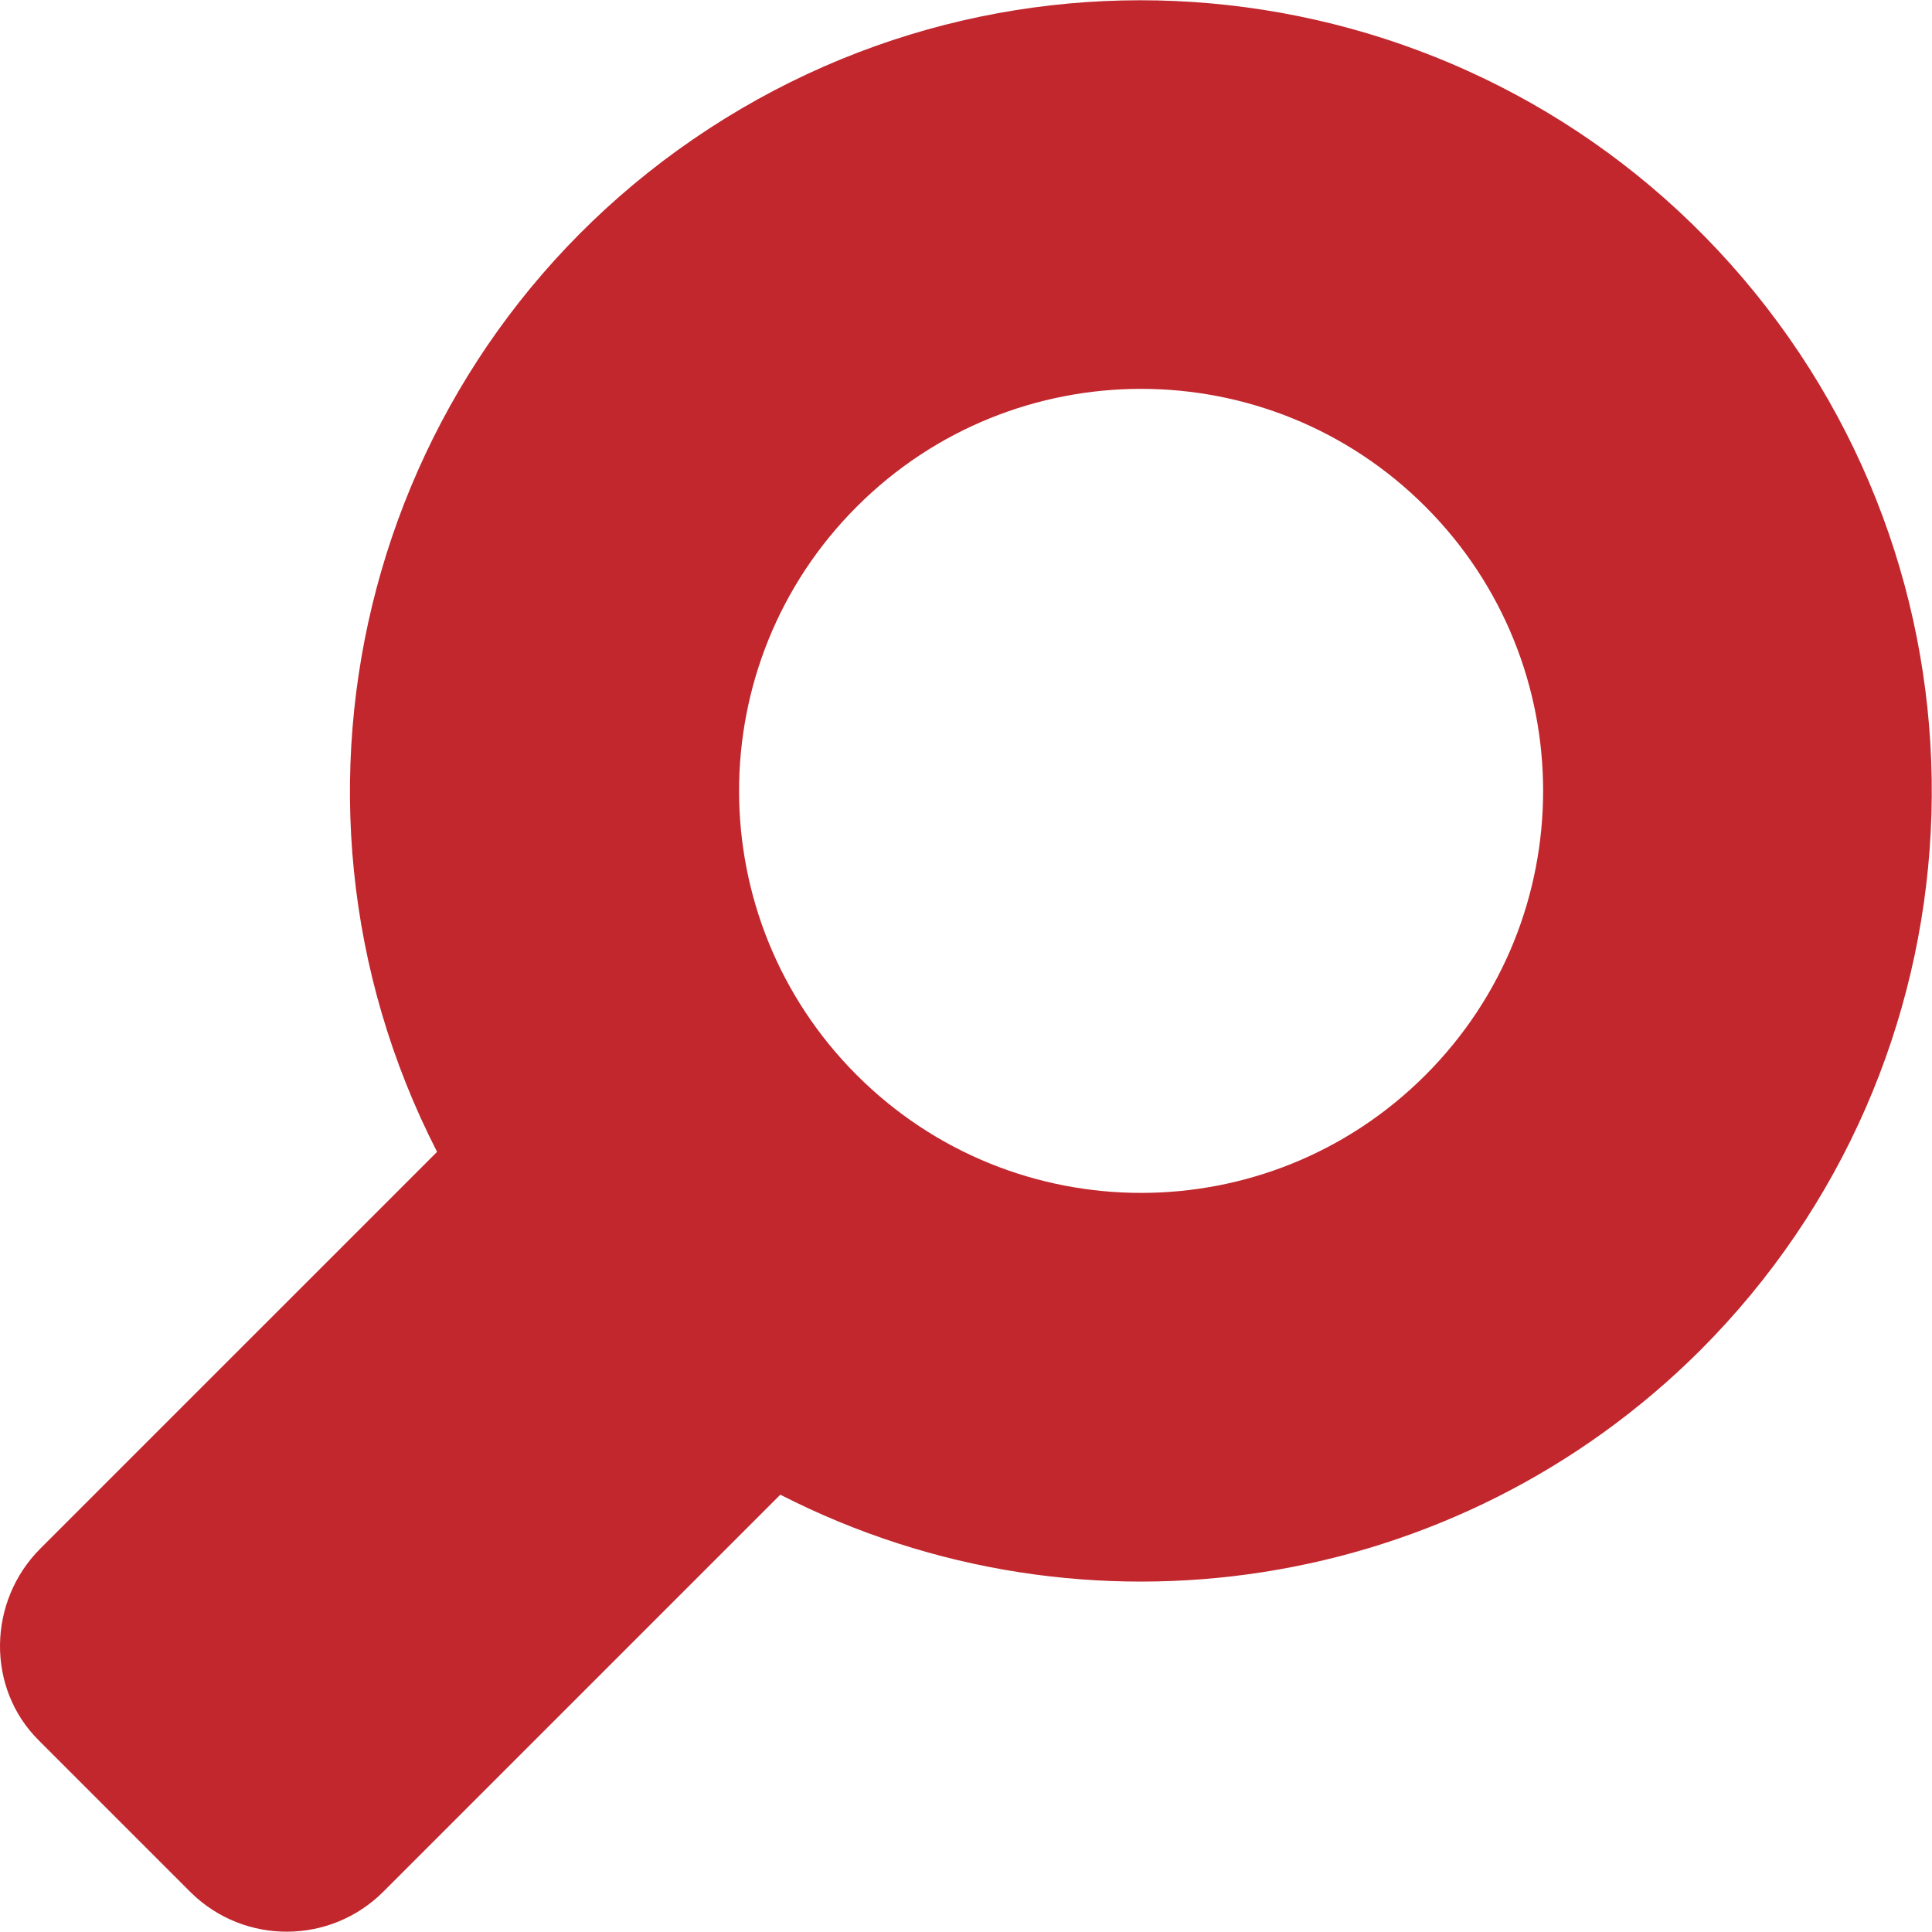
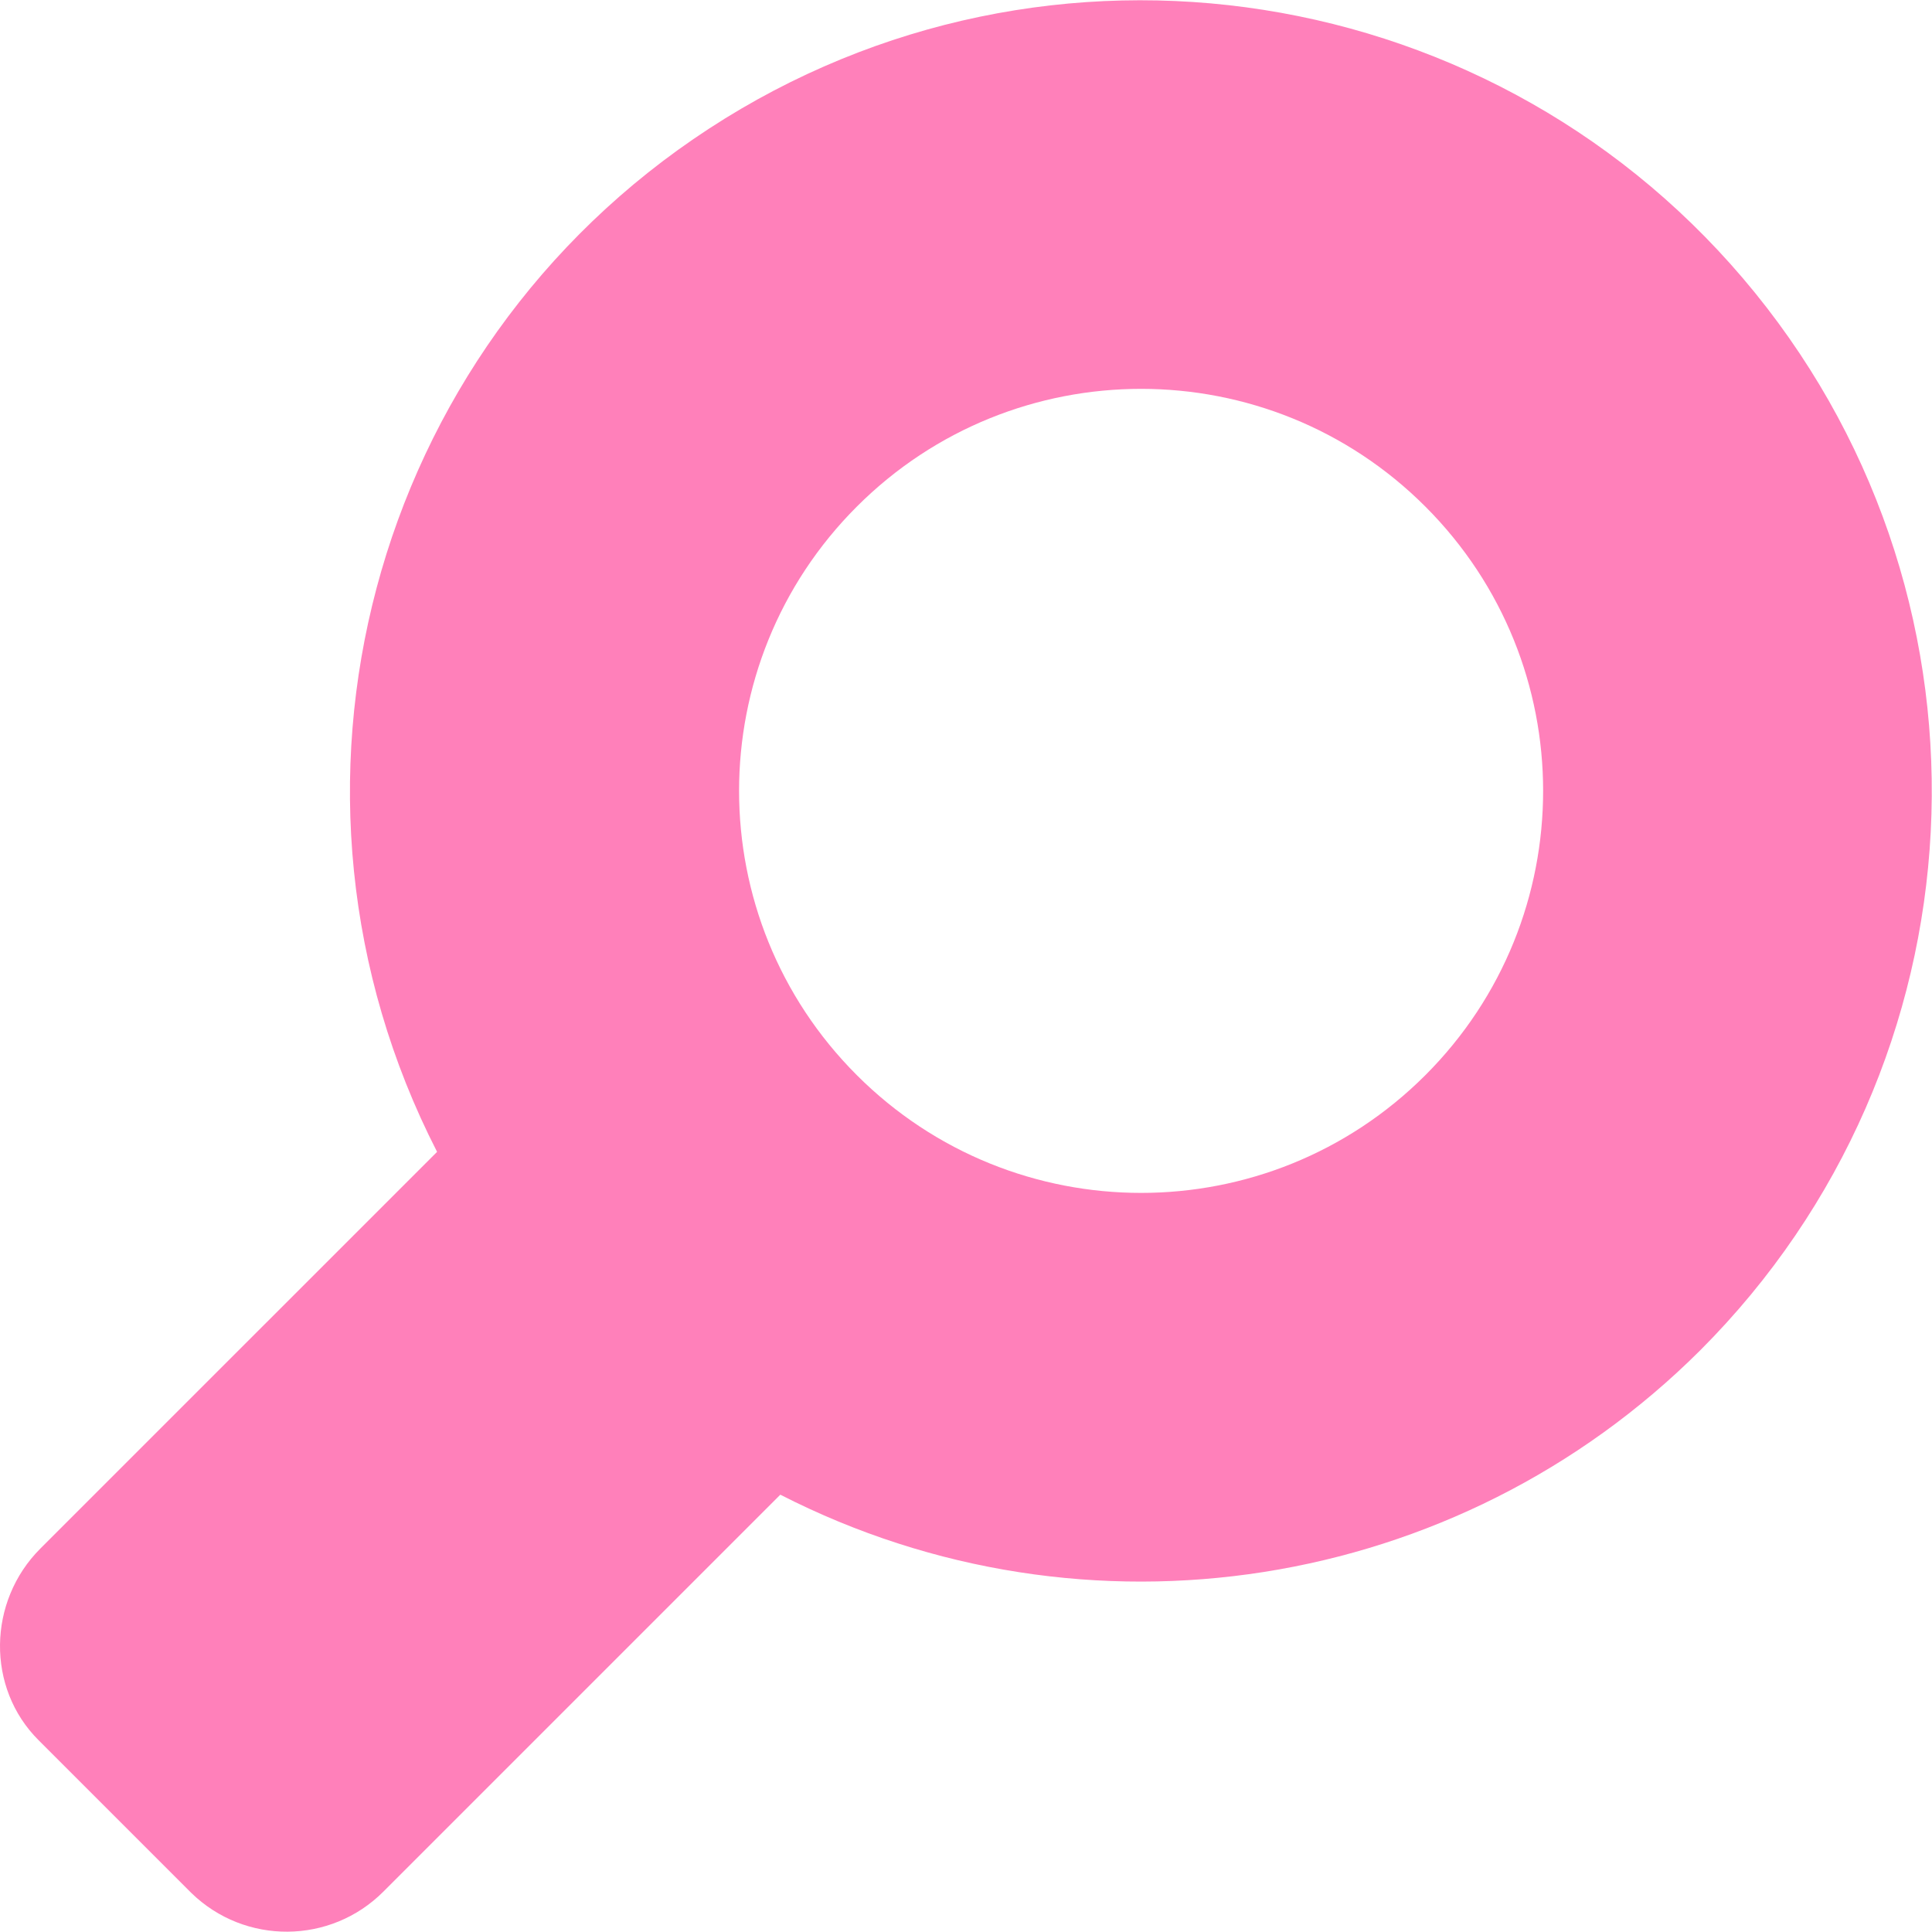
<svg xmlns="http://www.w3.org/2000/svg" id="Layer_1" data-name="Layer 1" viewBox="0 0 322.46 322.46">
  <defs>
    <style>
      .cls-1 {
-         fill: #c1272d;
+         fill: #ff80ba;
      }
    </style>
  </defs>
  <path class="cls-1" d="M357.78,389.3a132,132,0,1,0-210.84-33.11L80.72,422.41c-8.79,8.79-9.06,23.26-.27,32l25.46,25.46a22.82,22.82,0,0,0,32.09-.23l66.23-66.23A132.17,132.17,0,0,0,357.78,389.3ZM217,343.39a67.1,67.1,0,1,1,94.89,0A67.1,67.1,0,0,1,217,343.39Z" transform="translate(-73.99 -163.94)" />
</svg>
